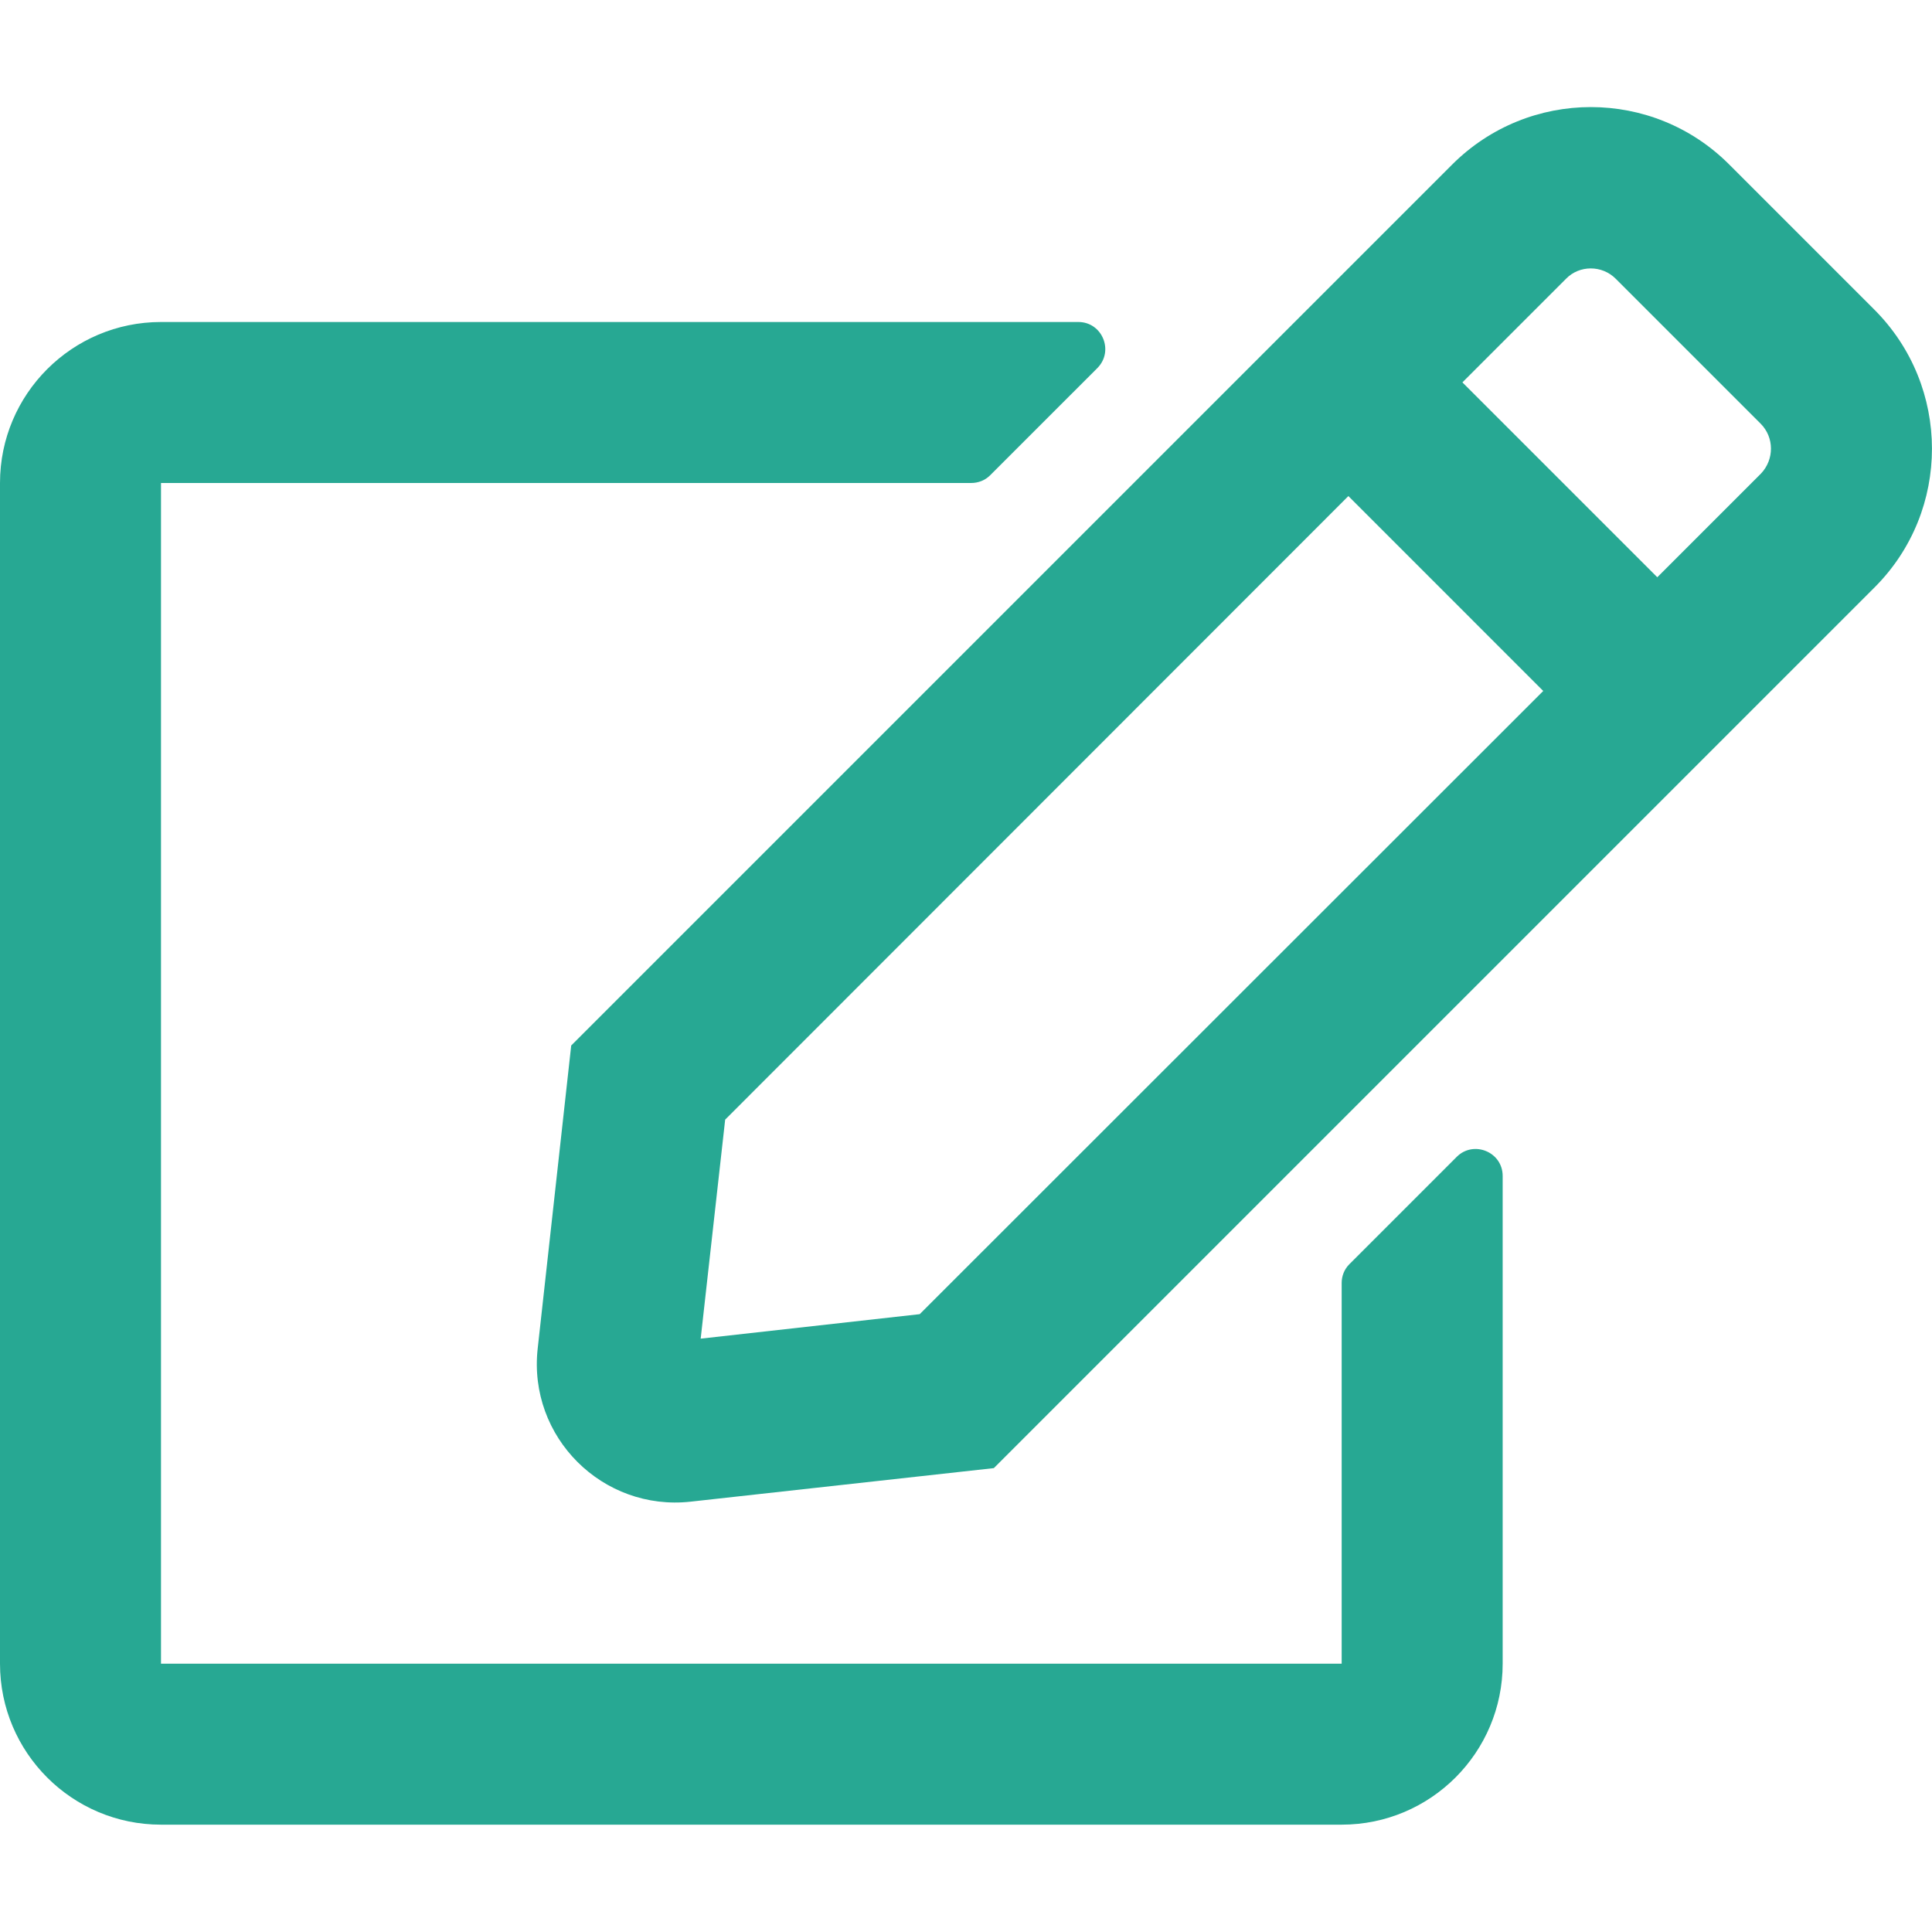
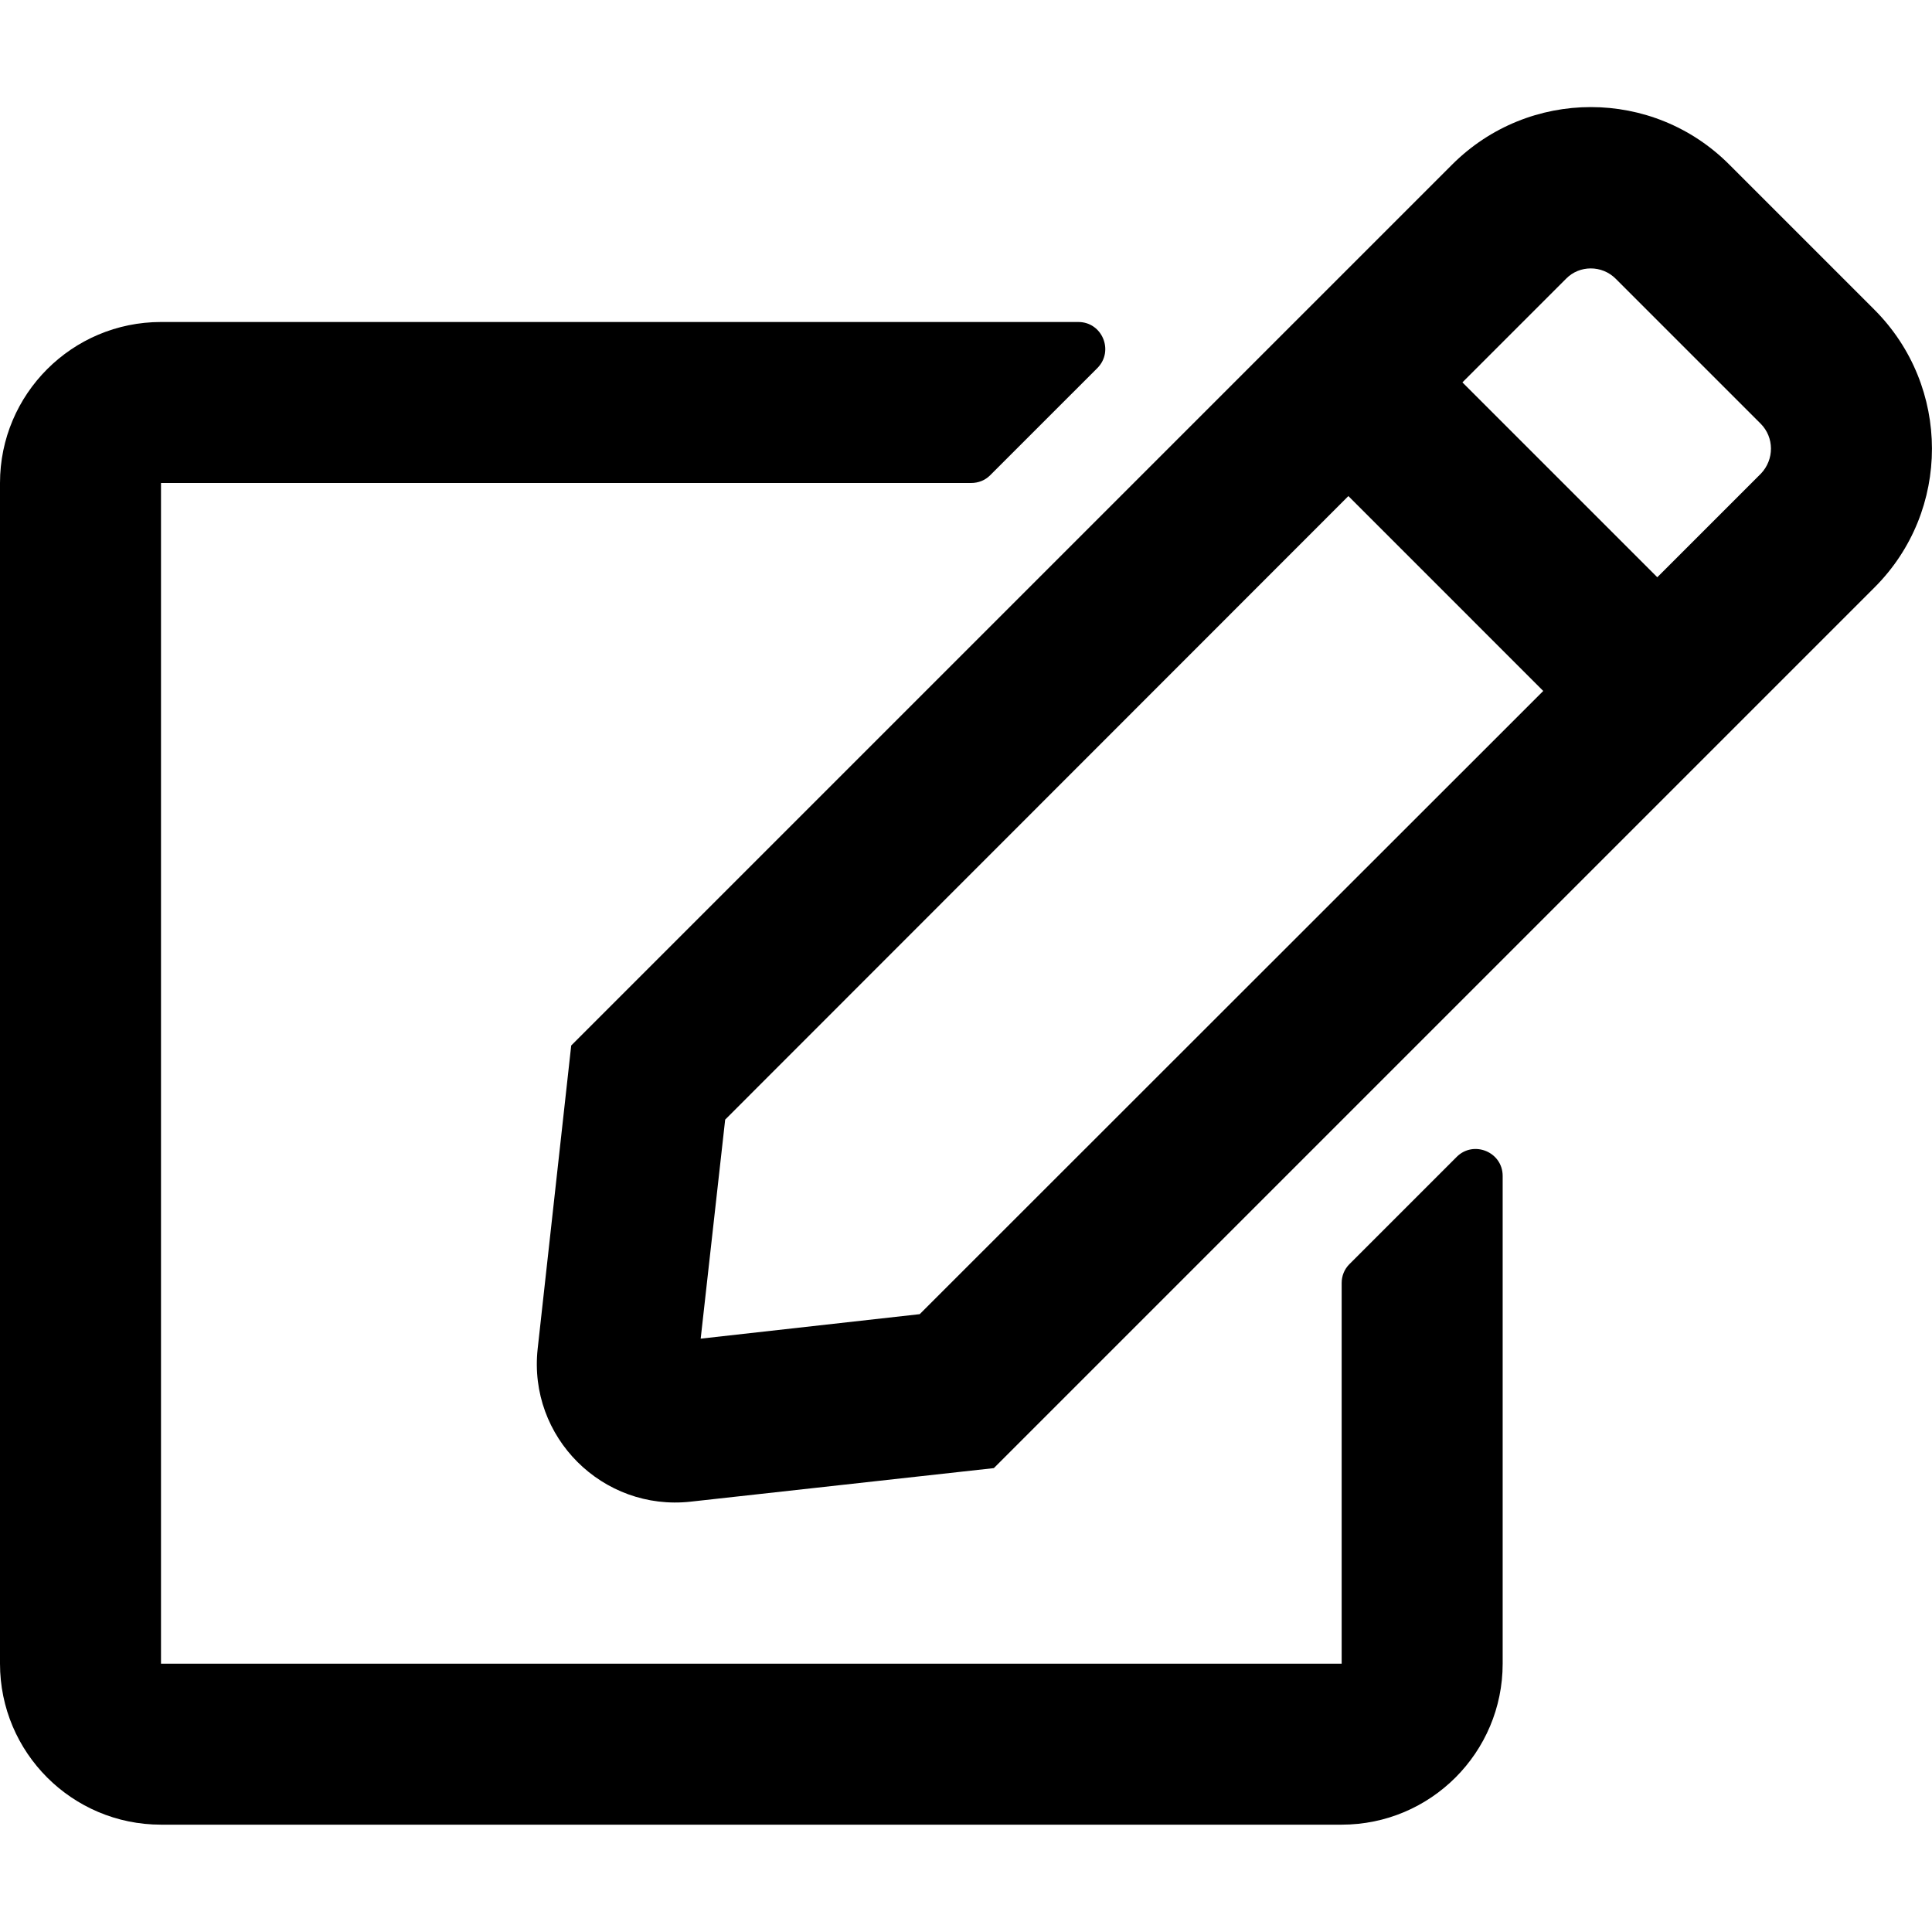
<svg xmlns="http://www.w3.org/2000/svg" width="22px" height="22px" viewBox="0 0 576 512">
-   <path fill="#27A893" d="M402.3 344.9l32-32c5-5 13.7-1.5 13.7 5.7V464c0 26.5-21.5 48-48 48H48c-26.5 0-48-21.5-48-48V112c0-26.5 21.5-48 48-48h273.5c7.1 0 10.7 8.6 5.7 13.7l-32 32c-1.5 1.5-3.5 2.3-5.7 2.3H48v352h352V350.5c0-2.1.8-4.1 2.3-5.6zm156.6-201.8L296.3 405.7l-90.4 10c-26.2 2.9-48.5-19.2-45.6-45.6l10-90.4L432.9 17.1c22.9-22.9 59.9-22.9 82.7 0l43.2 43.2c22.9 22.9 22.9 60 .1 82.8zM460.1 174L402 115.9 216.2 301.8l-7.3 65.3 65.3-7.3L460.1 174zm64.8-79.7l-43.2-43.2c-4.1-4.1-10.8-4.1-14.8 0L436 82l58.1 58.1 30.9-30.9c4-4.2 4-10.8-.1-14.9z" />
+   <path fill="currentColor" d="M402.3 344.9l32-32c5-5 13.7-1.5 13.7 5.7V464c0 26.5-21.5 48-48 48H48c-26.5 0-48-21.5-48-48V112c0-26.5 21.5-48 48-48h273.5c7.1 0 10.7 8.6 5.7 13.7l-32 32c-1.5 1.5-3.5 2.3-5.7 2.3H48v352h352V350.5c0-2.1.8-4.1 2.3-5.6zm156.6-201.8L296.3 405.7l-90.4 10c-26.2 2.9-48.5-19.2-45.6-45.6l10-90.4L432.9 17.1c22.9-22.9 59.9-22.9 82.7 0l43.2 43.2c22.9 22.9 22.9 60 .1 82.8zM460.1 174L402 115.9 216.2 301.8l-7.3 65.3 65.3-7.3L460.1 174zm64.8-79.7l-43.2-43.2c-4.1-4.1-10.8-4.1-14.8 0L436 82l58.1 58.1 30.9-30.9c4-4.2 4-10.8-.1-14.9z" />
</svg>
